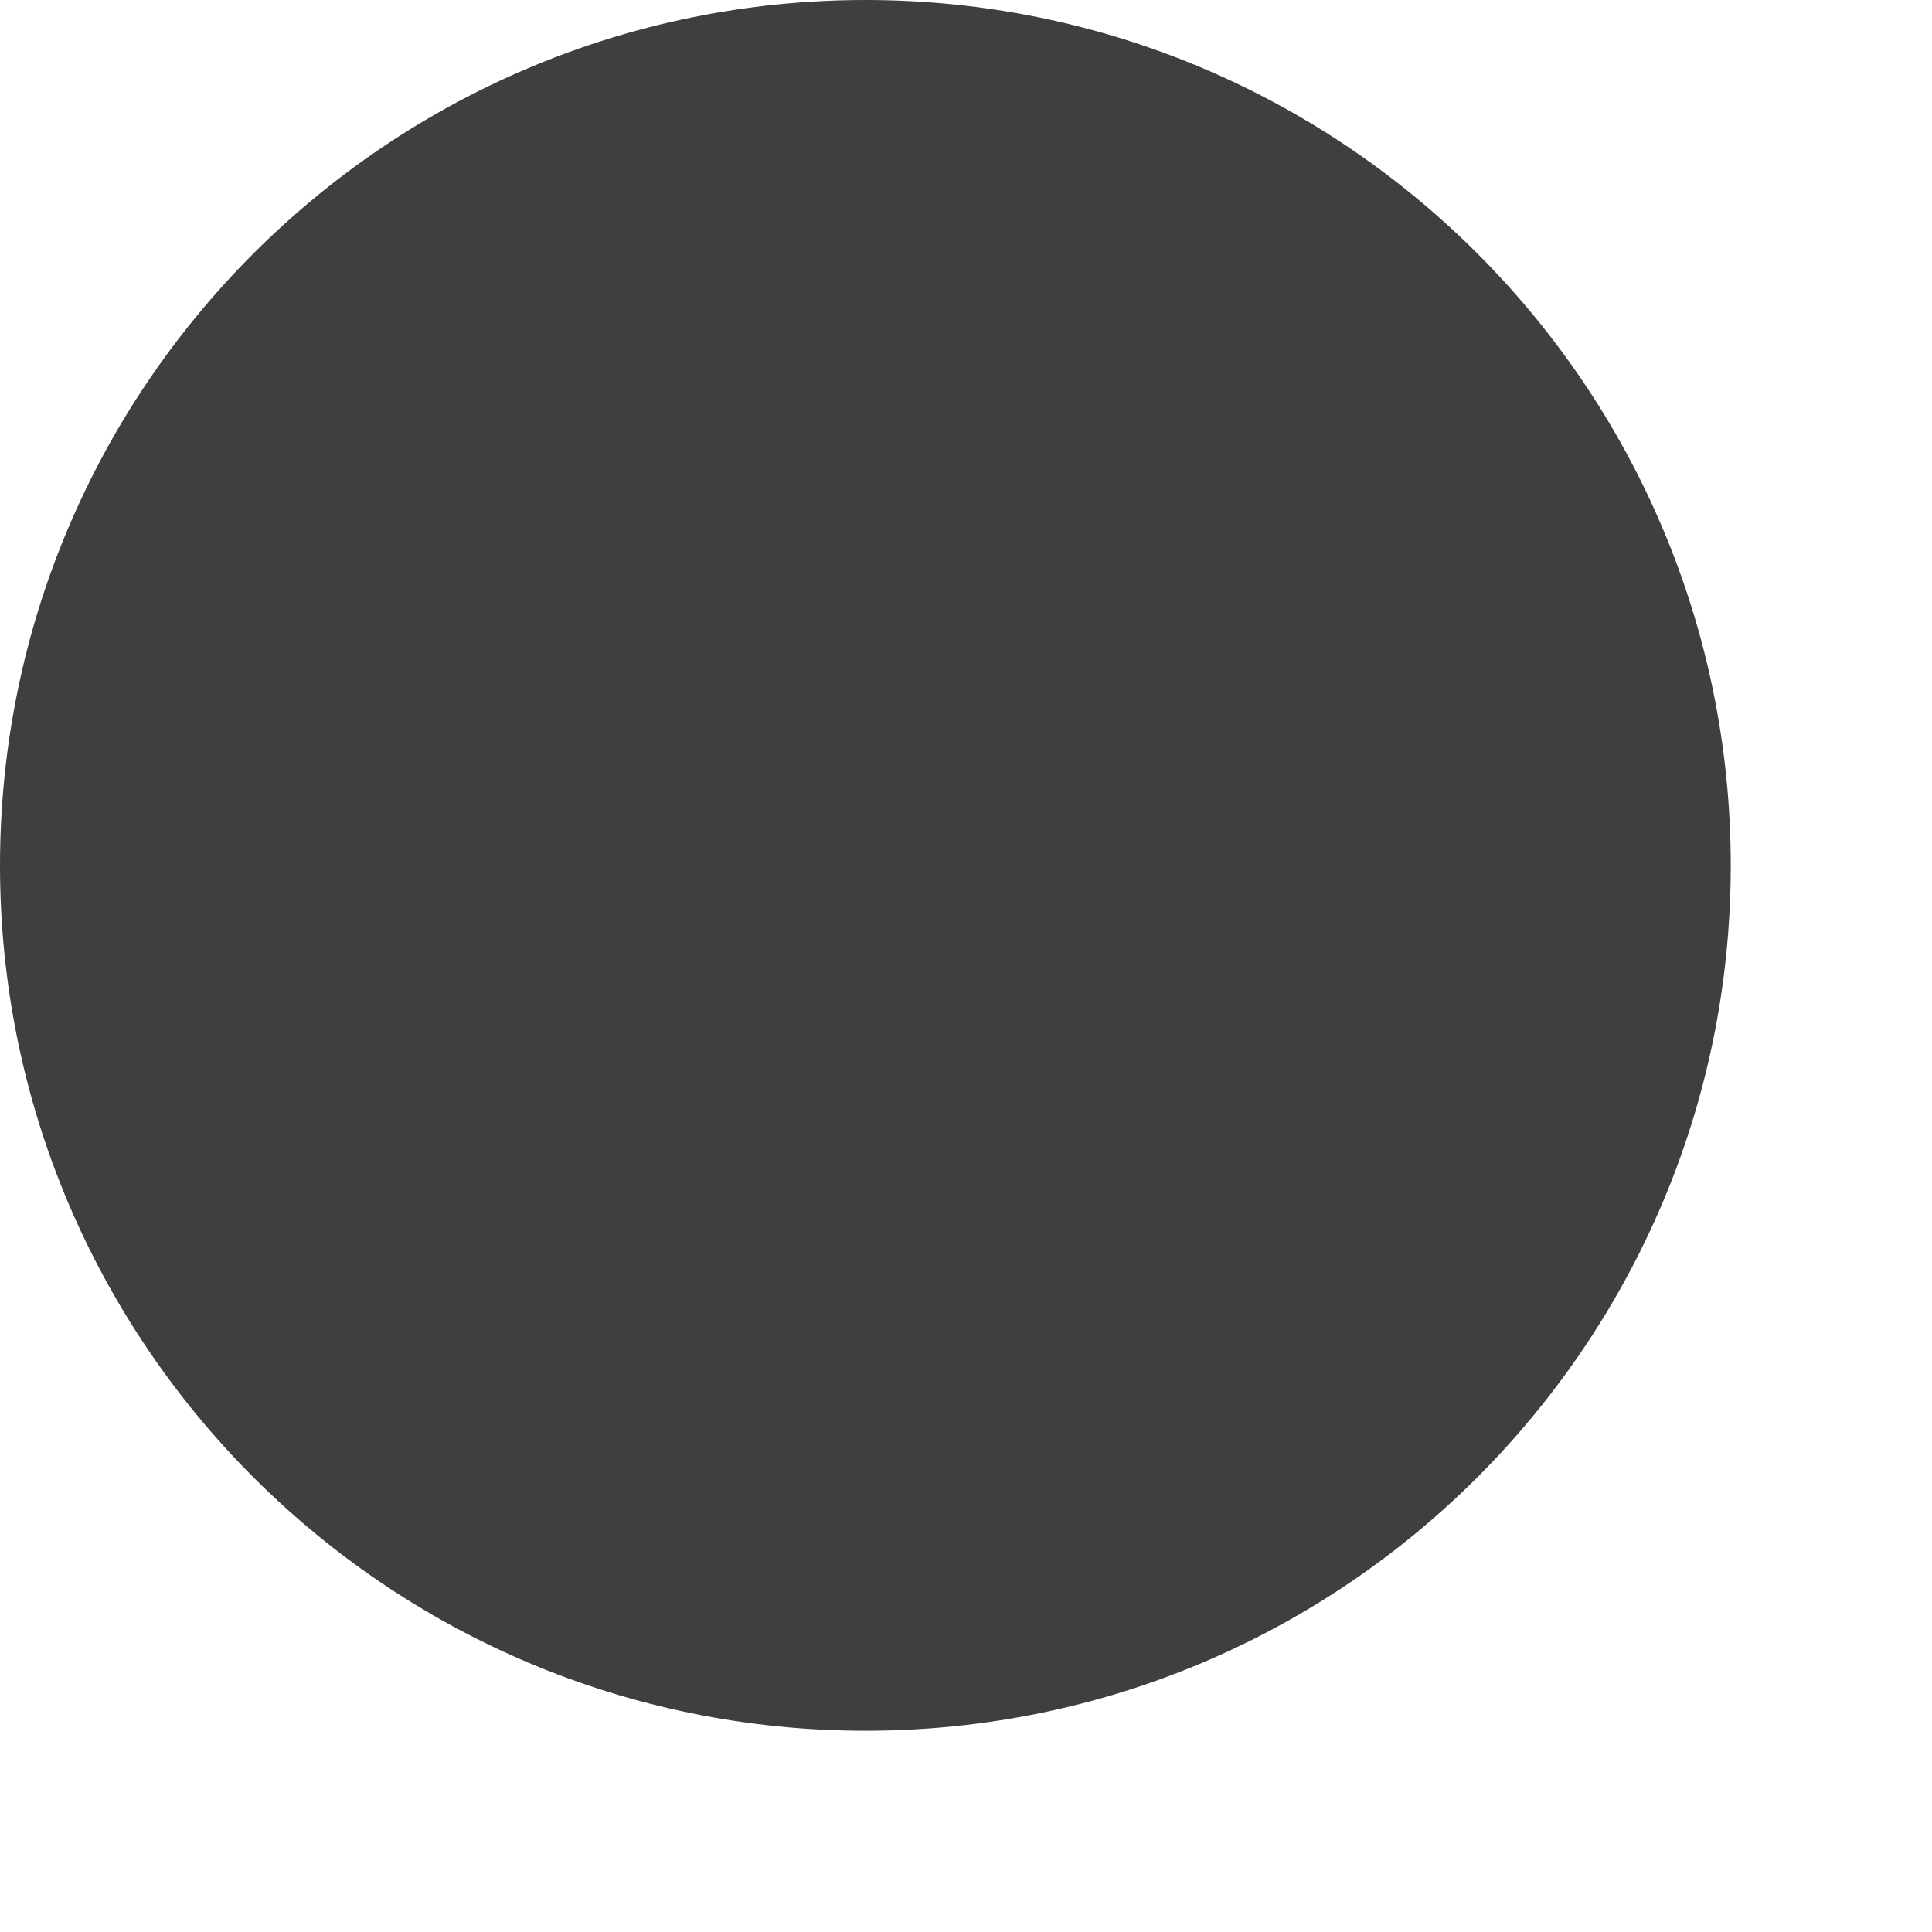
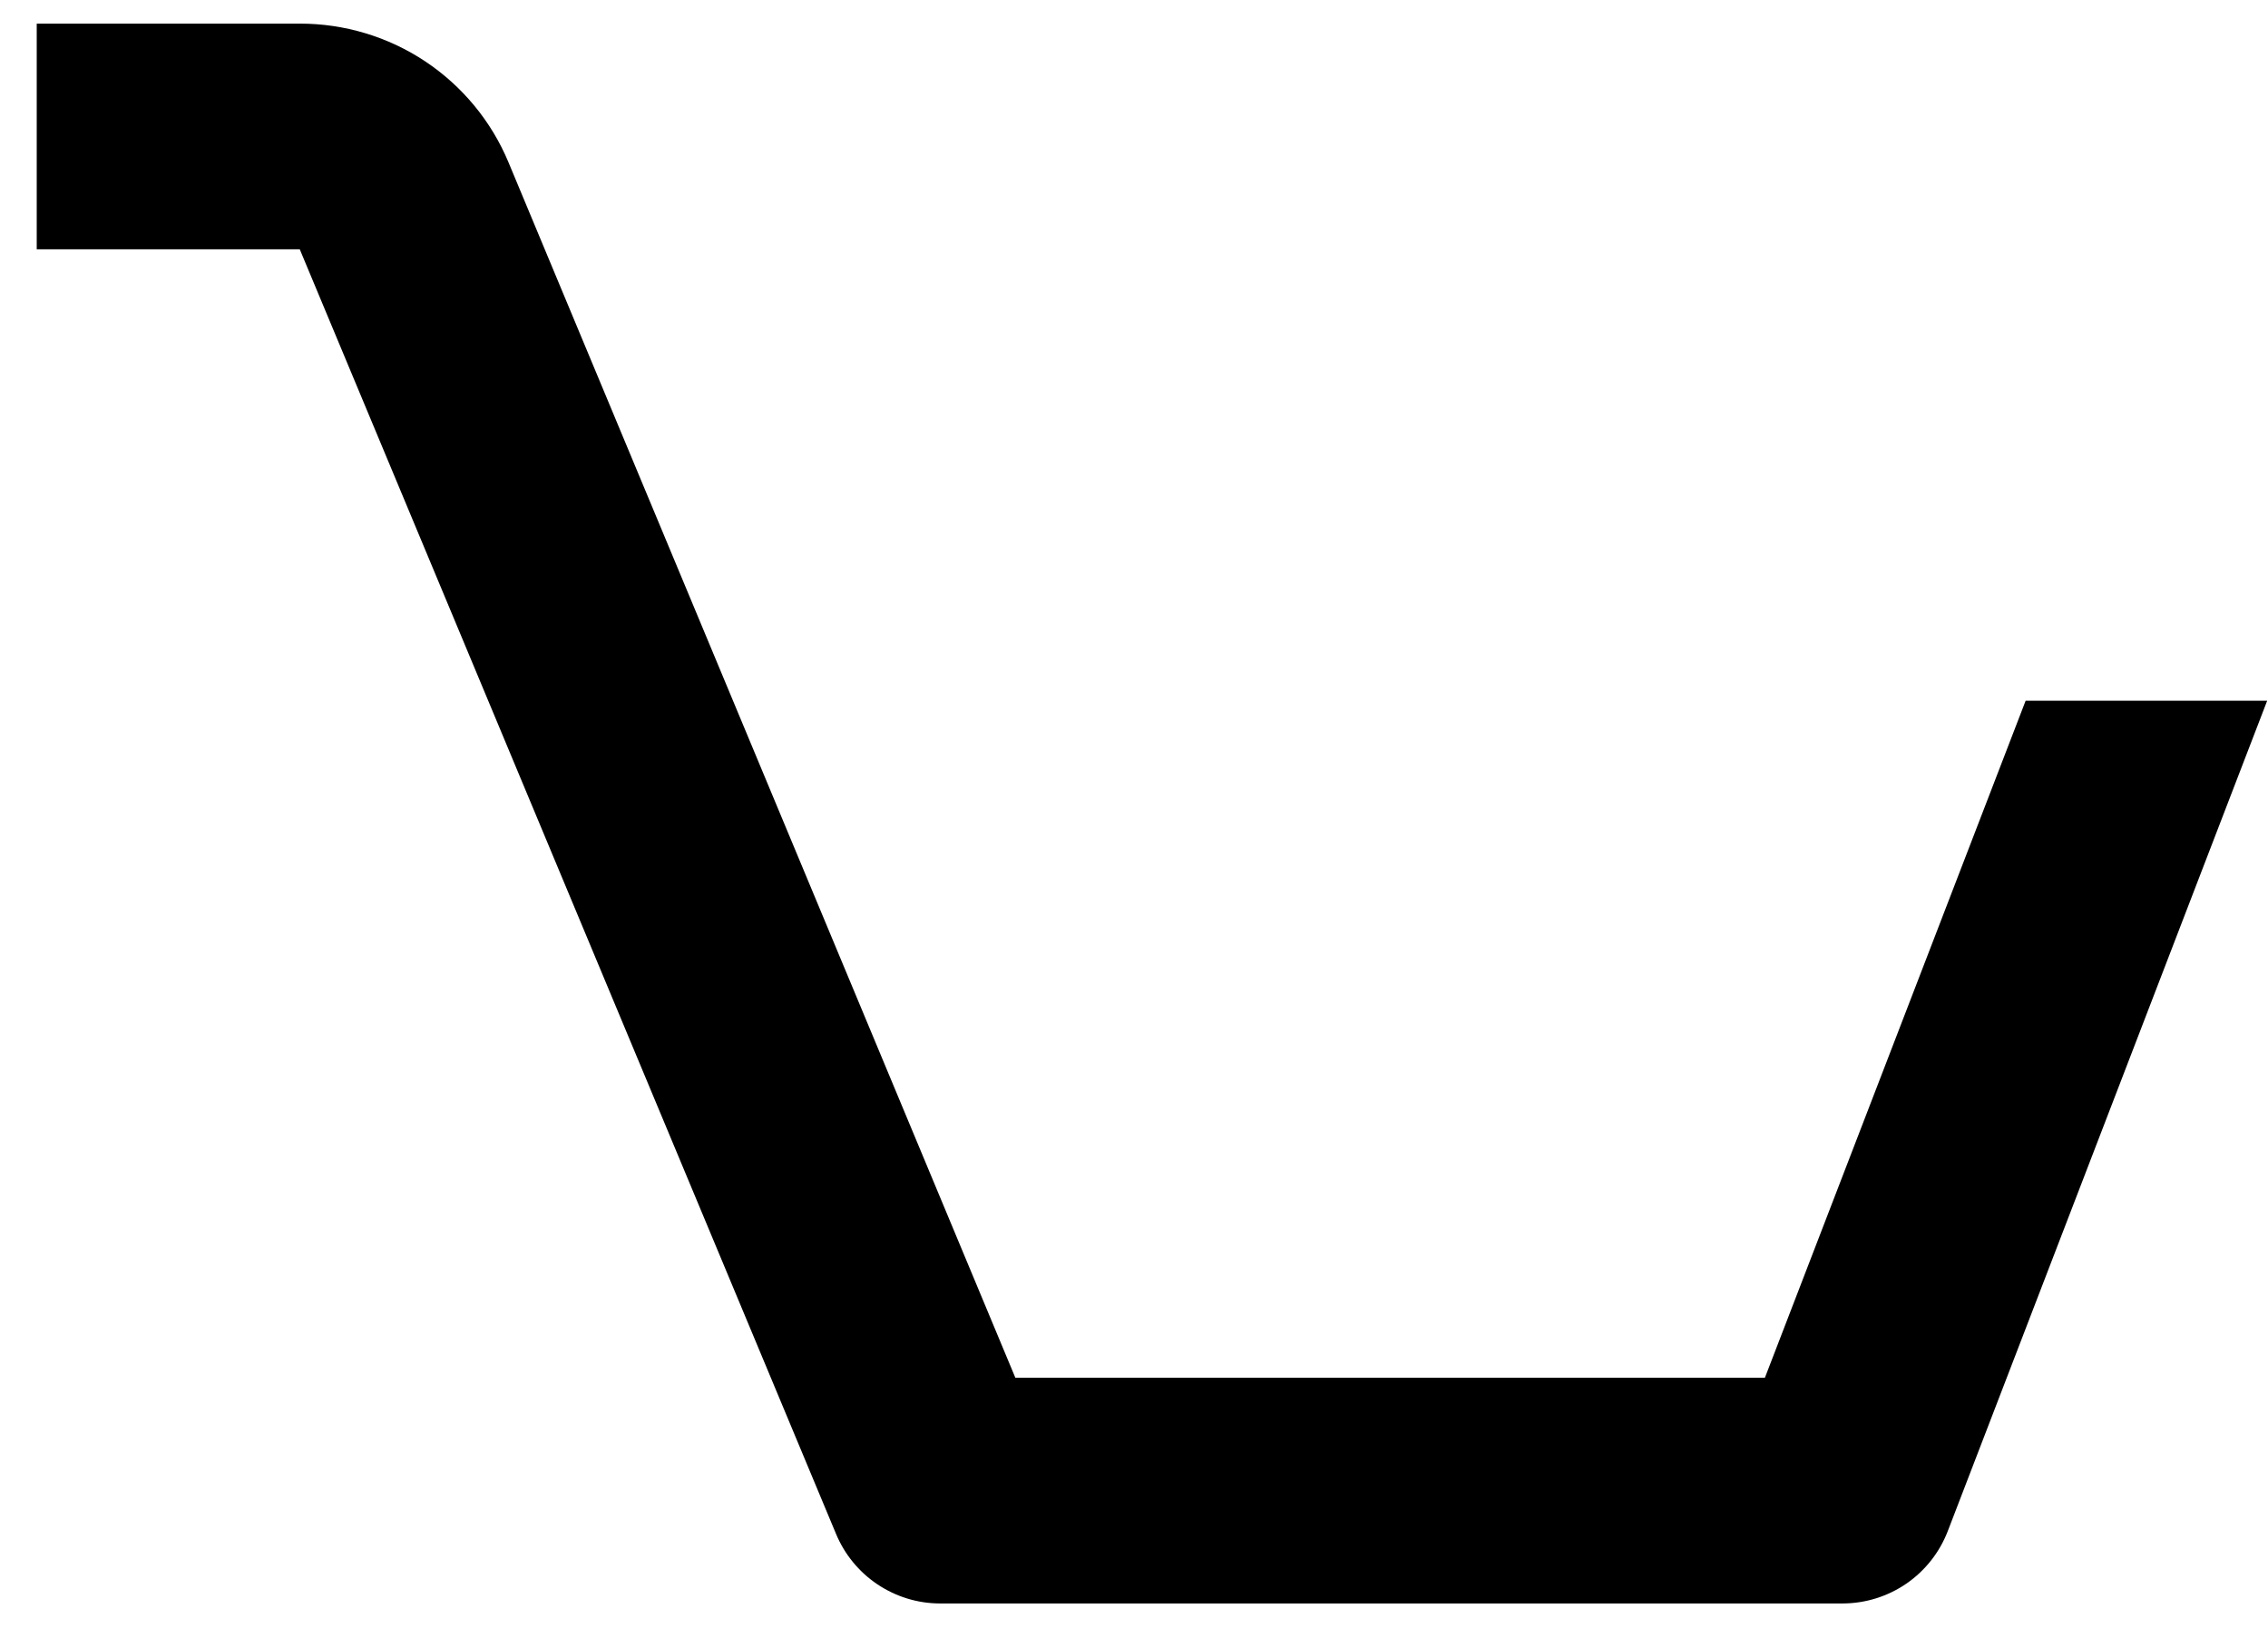
- <svg xmlns="http://www.w3.org/2000/svg" width="6" height="6" viewBox="0 0 6 6" fill="none">
-   <path d="M2.688 5.375C4.172 5.375 5.375 4.172 5.375 2.688C5.375 1.203 4.172 0 2.688 0C1.203 0 0 1.203 0 2.688C0 4.172 1.203 5.375 2.688 5.375Z" fill="#3F3F3F" />
+ <svg xmlns="http://www.w3.org/2000/svg" width="36" height="26" viewBox="0 0 36 26" fill="none">
+   <path d="M14.917 25.458H29.25C29.611 25.457 29.963 25.347 30.26 25.143C30.558 24.938 30.786 24.648 30.916 24.312L35.987 11.125H32.153L28.014 21.875H16.117L8.072 2.579C7.8 1.925 7.339 1.367 6.749 0.974C6.159 0.582 5.466 0.374 4.758 0.375H0.583V3.958H4.758L13.268 24.348C13.403 24.675 13.631 24.955 13.924 25.152C14.218 25.35 14.563 25.457 14.917 25.458Z" fill="black" />
</svg>
